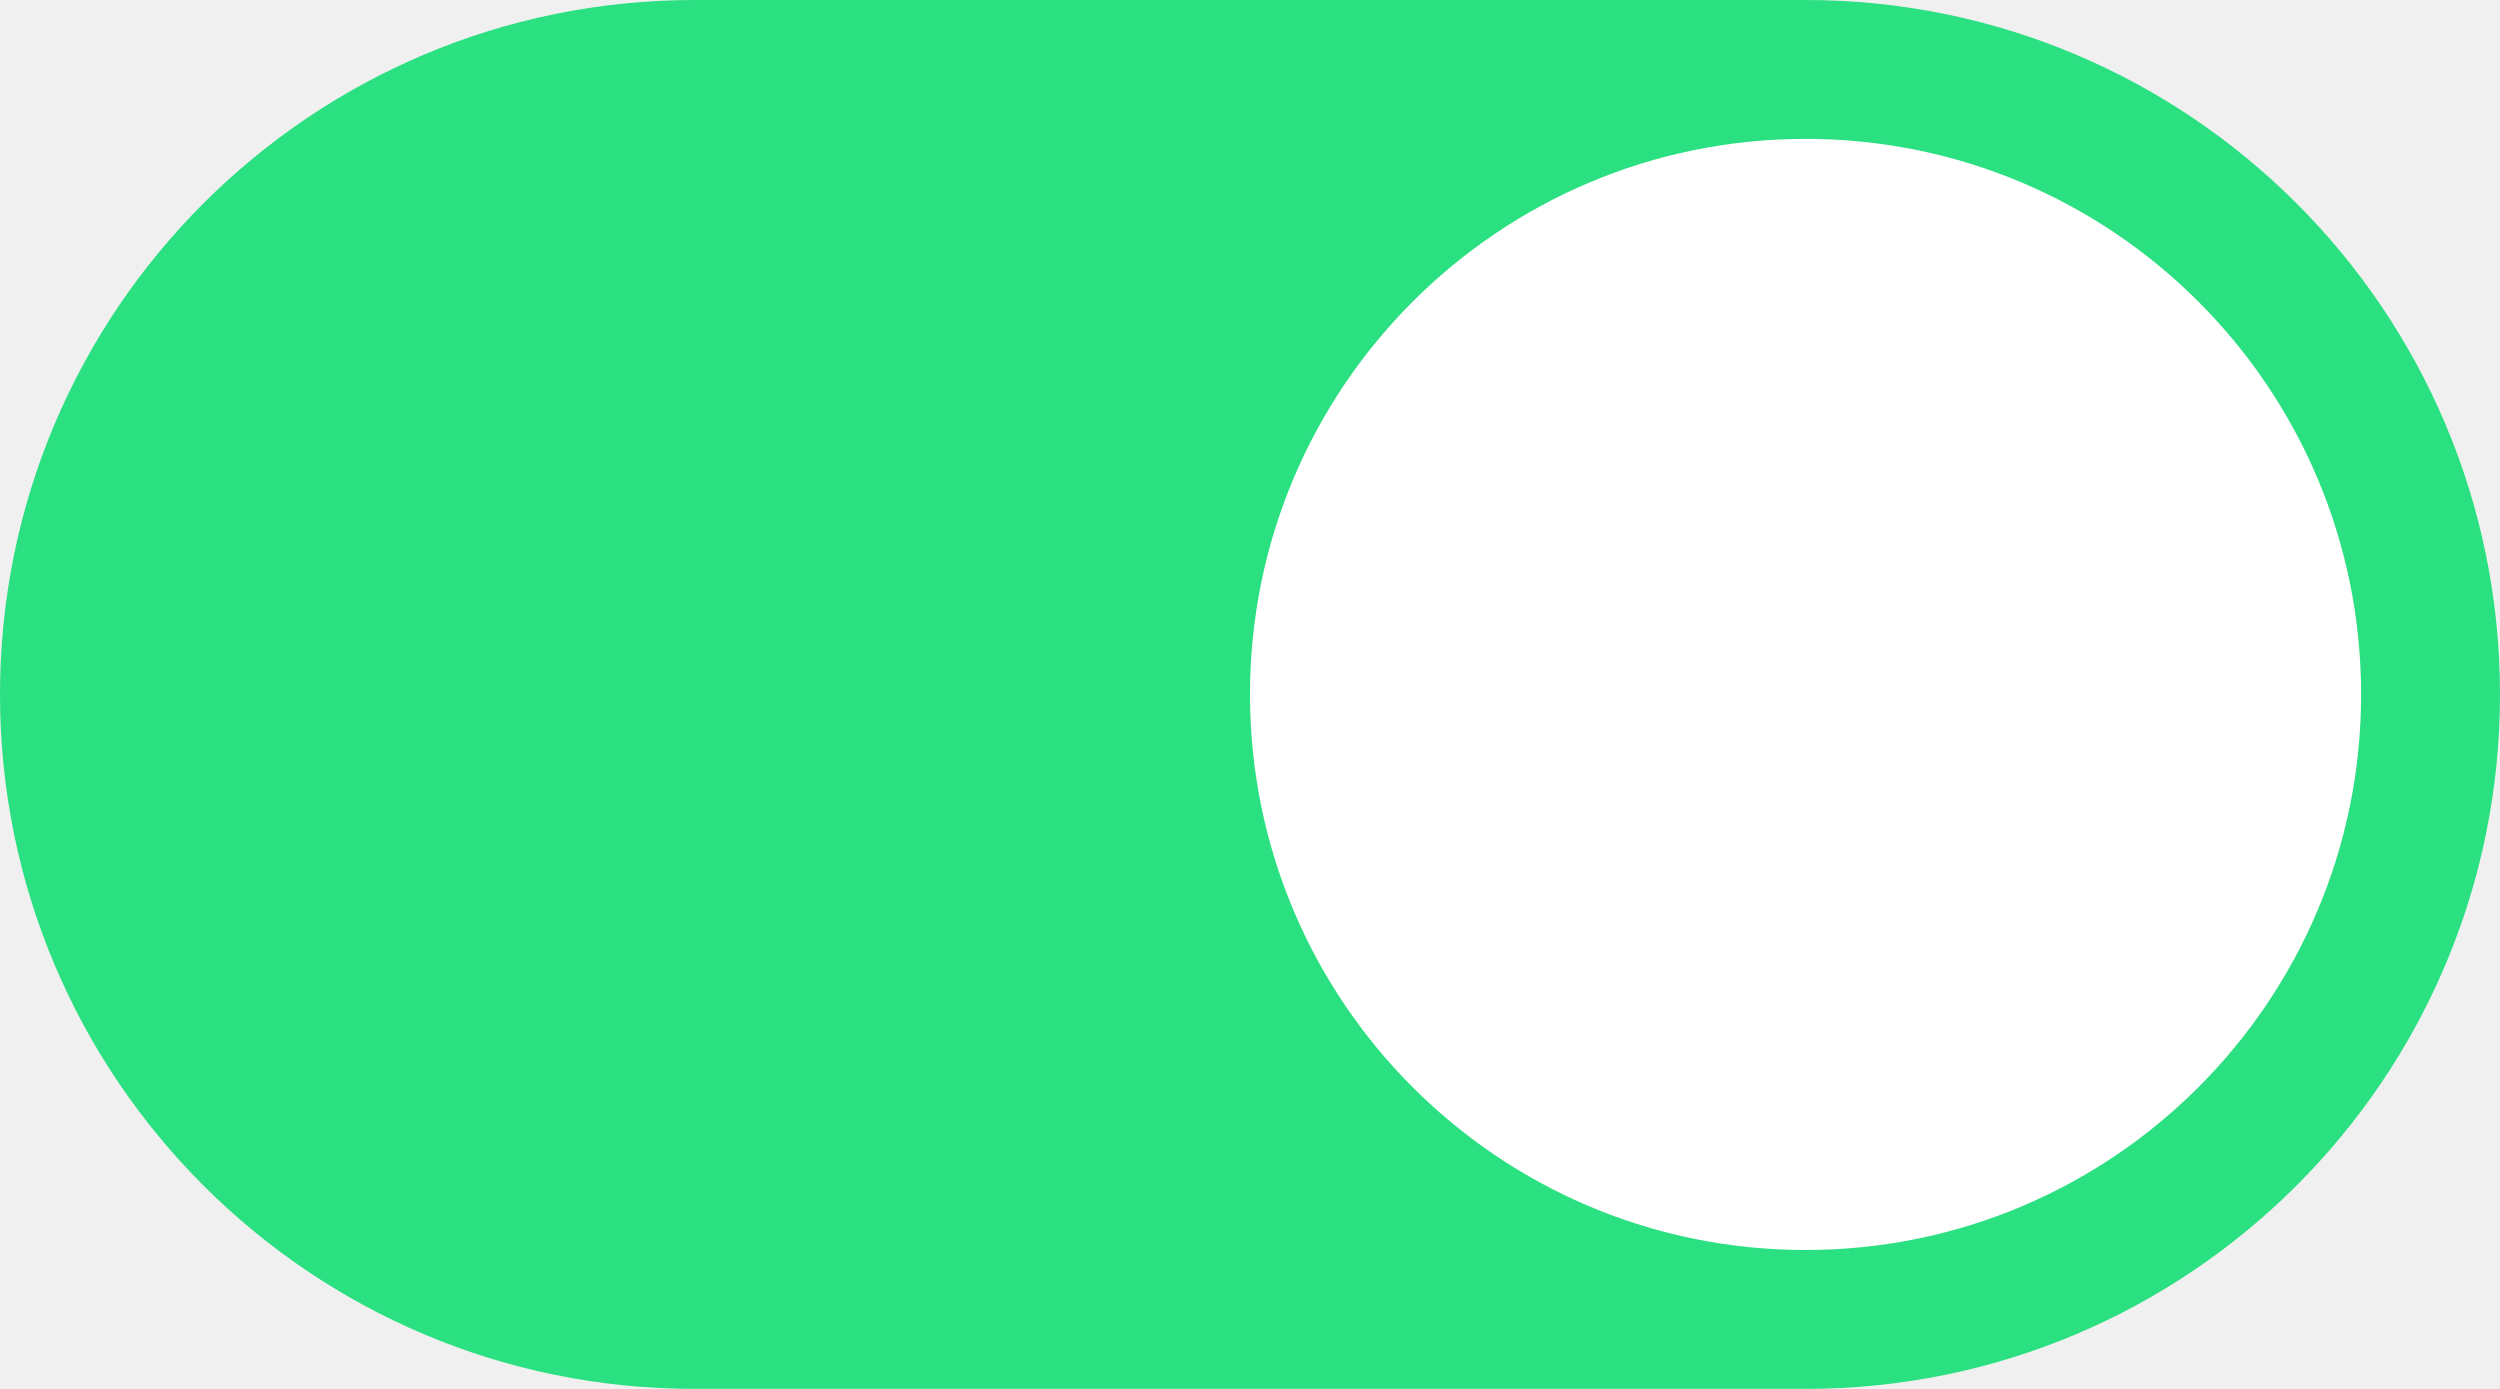
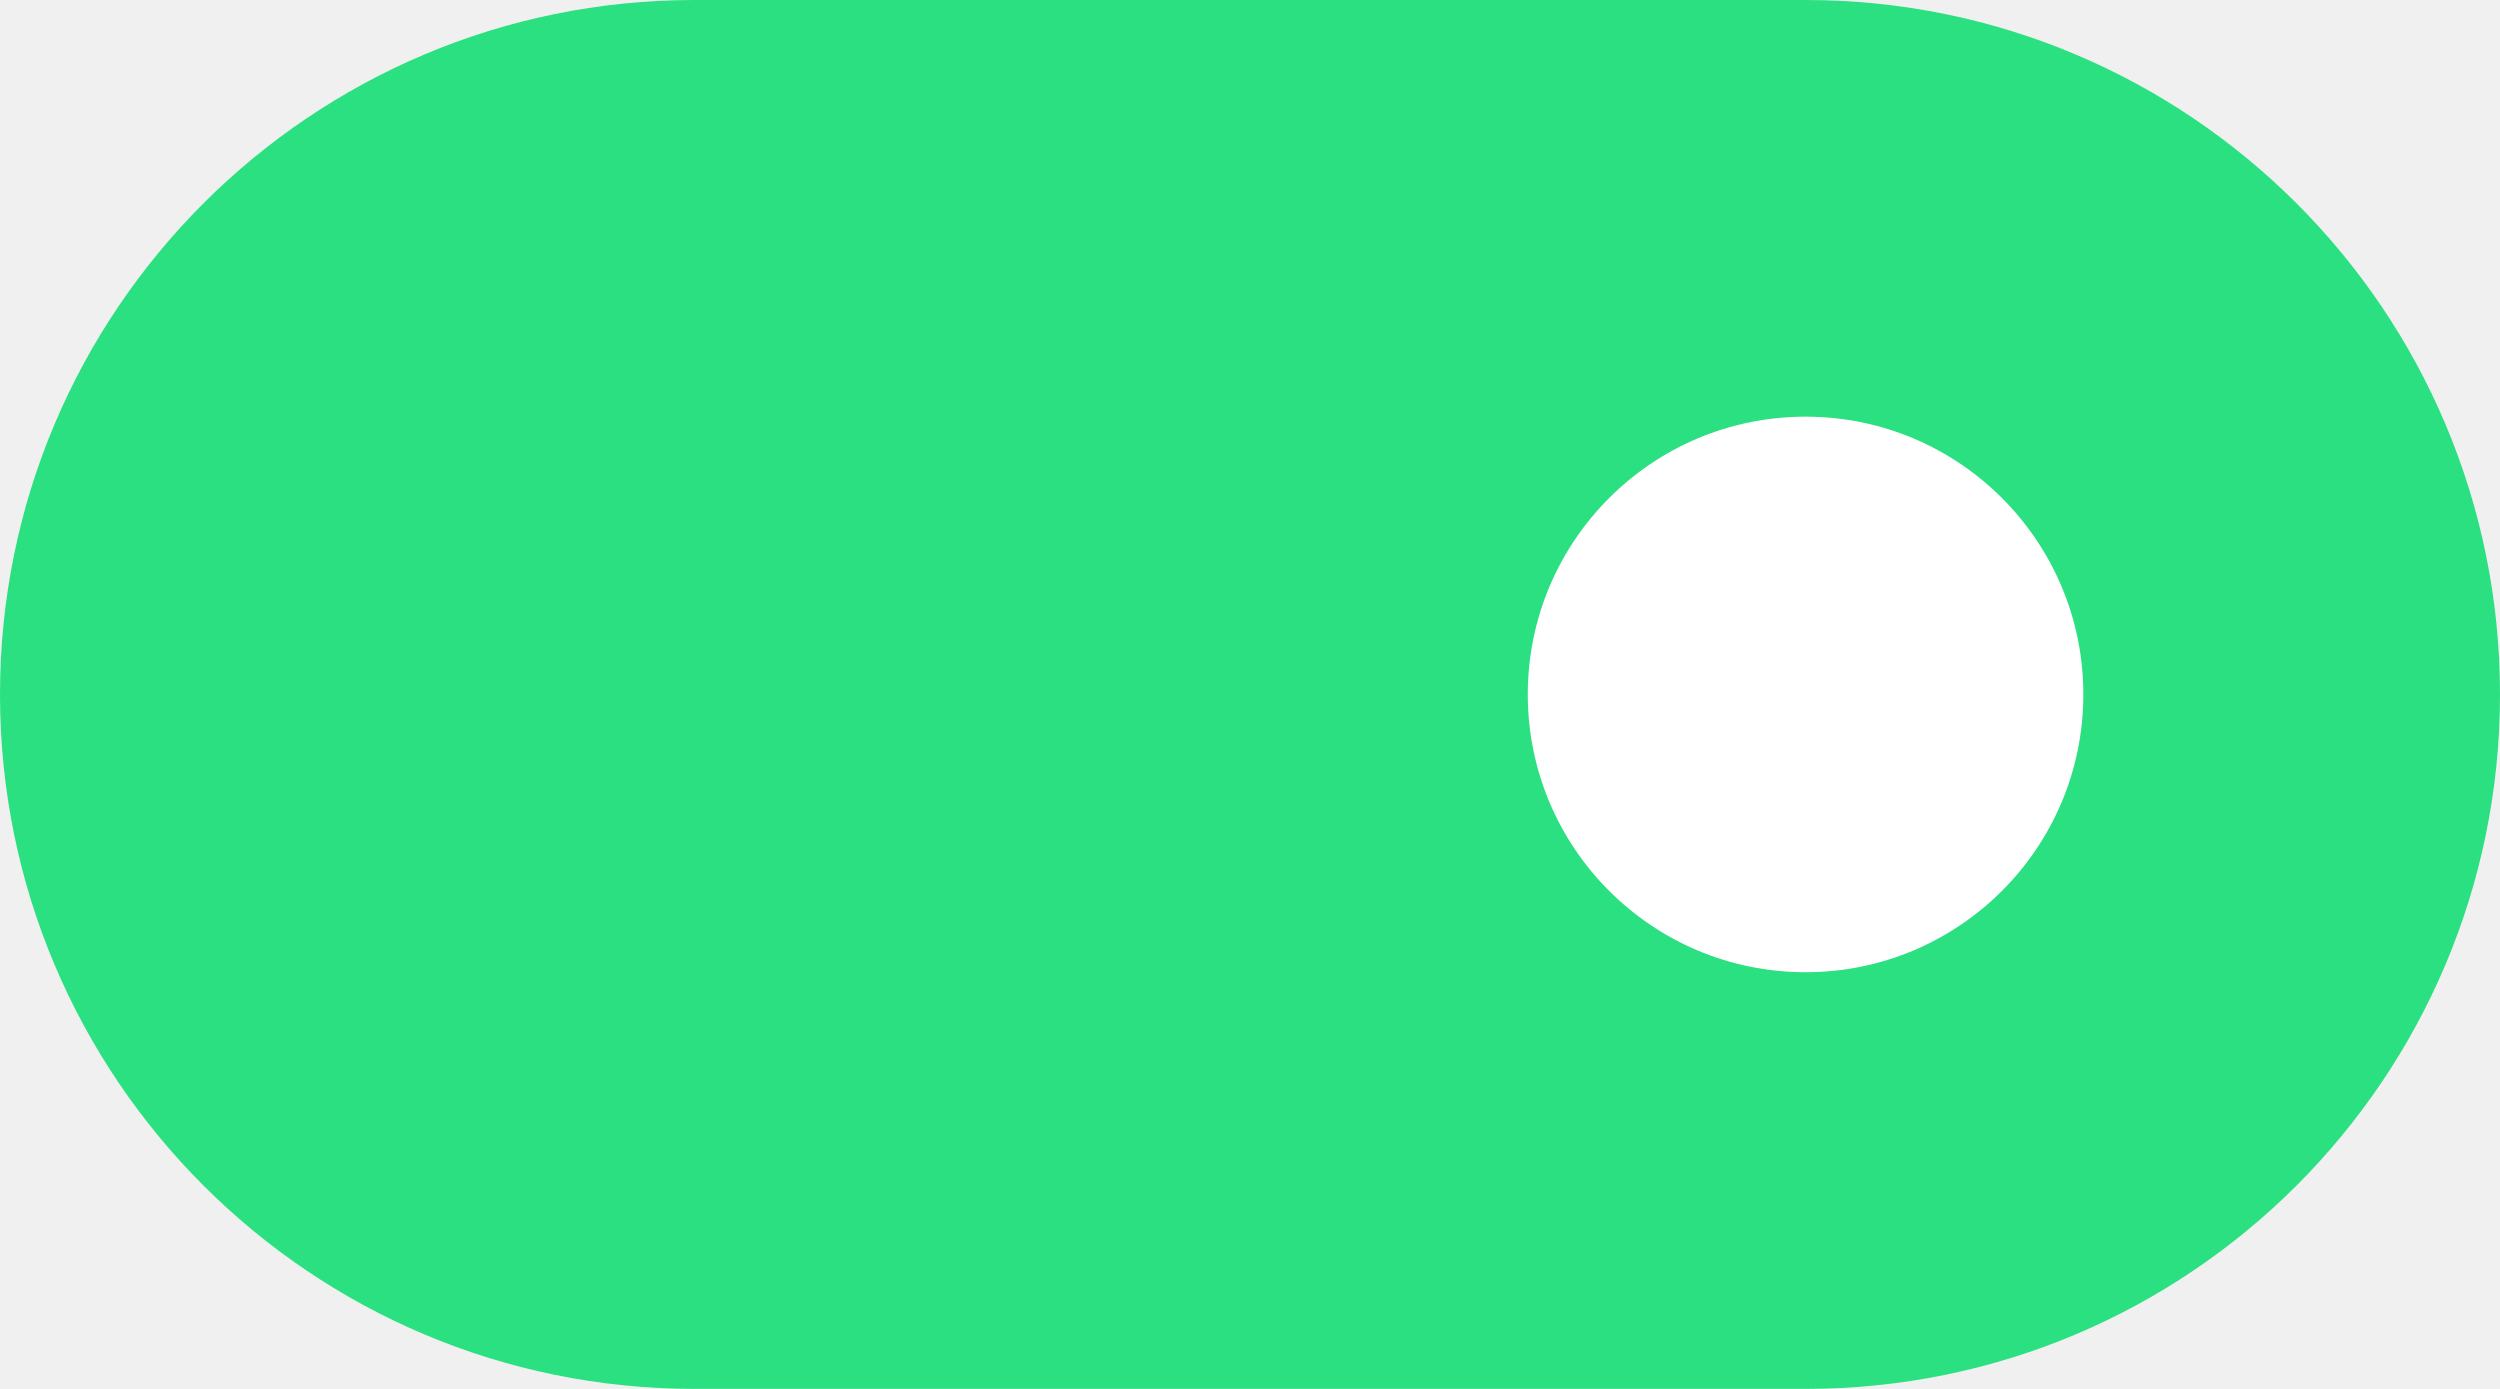
<svg xmlns="http://www.w3.org/2000/svg" width="36" height="20" viewBox="0 0 36 20" fill="none">
  <rect width="36" height="20" rx="10" fill="#2BE080" />
-   <circle cx="26" cy="10" r="8" fill="white" />
+   <circle cx="26" cy="10" r="4" fill="white" />
</svg>
